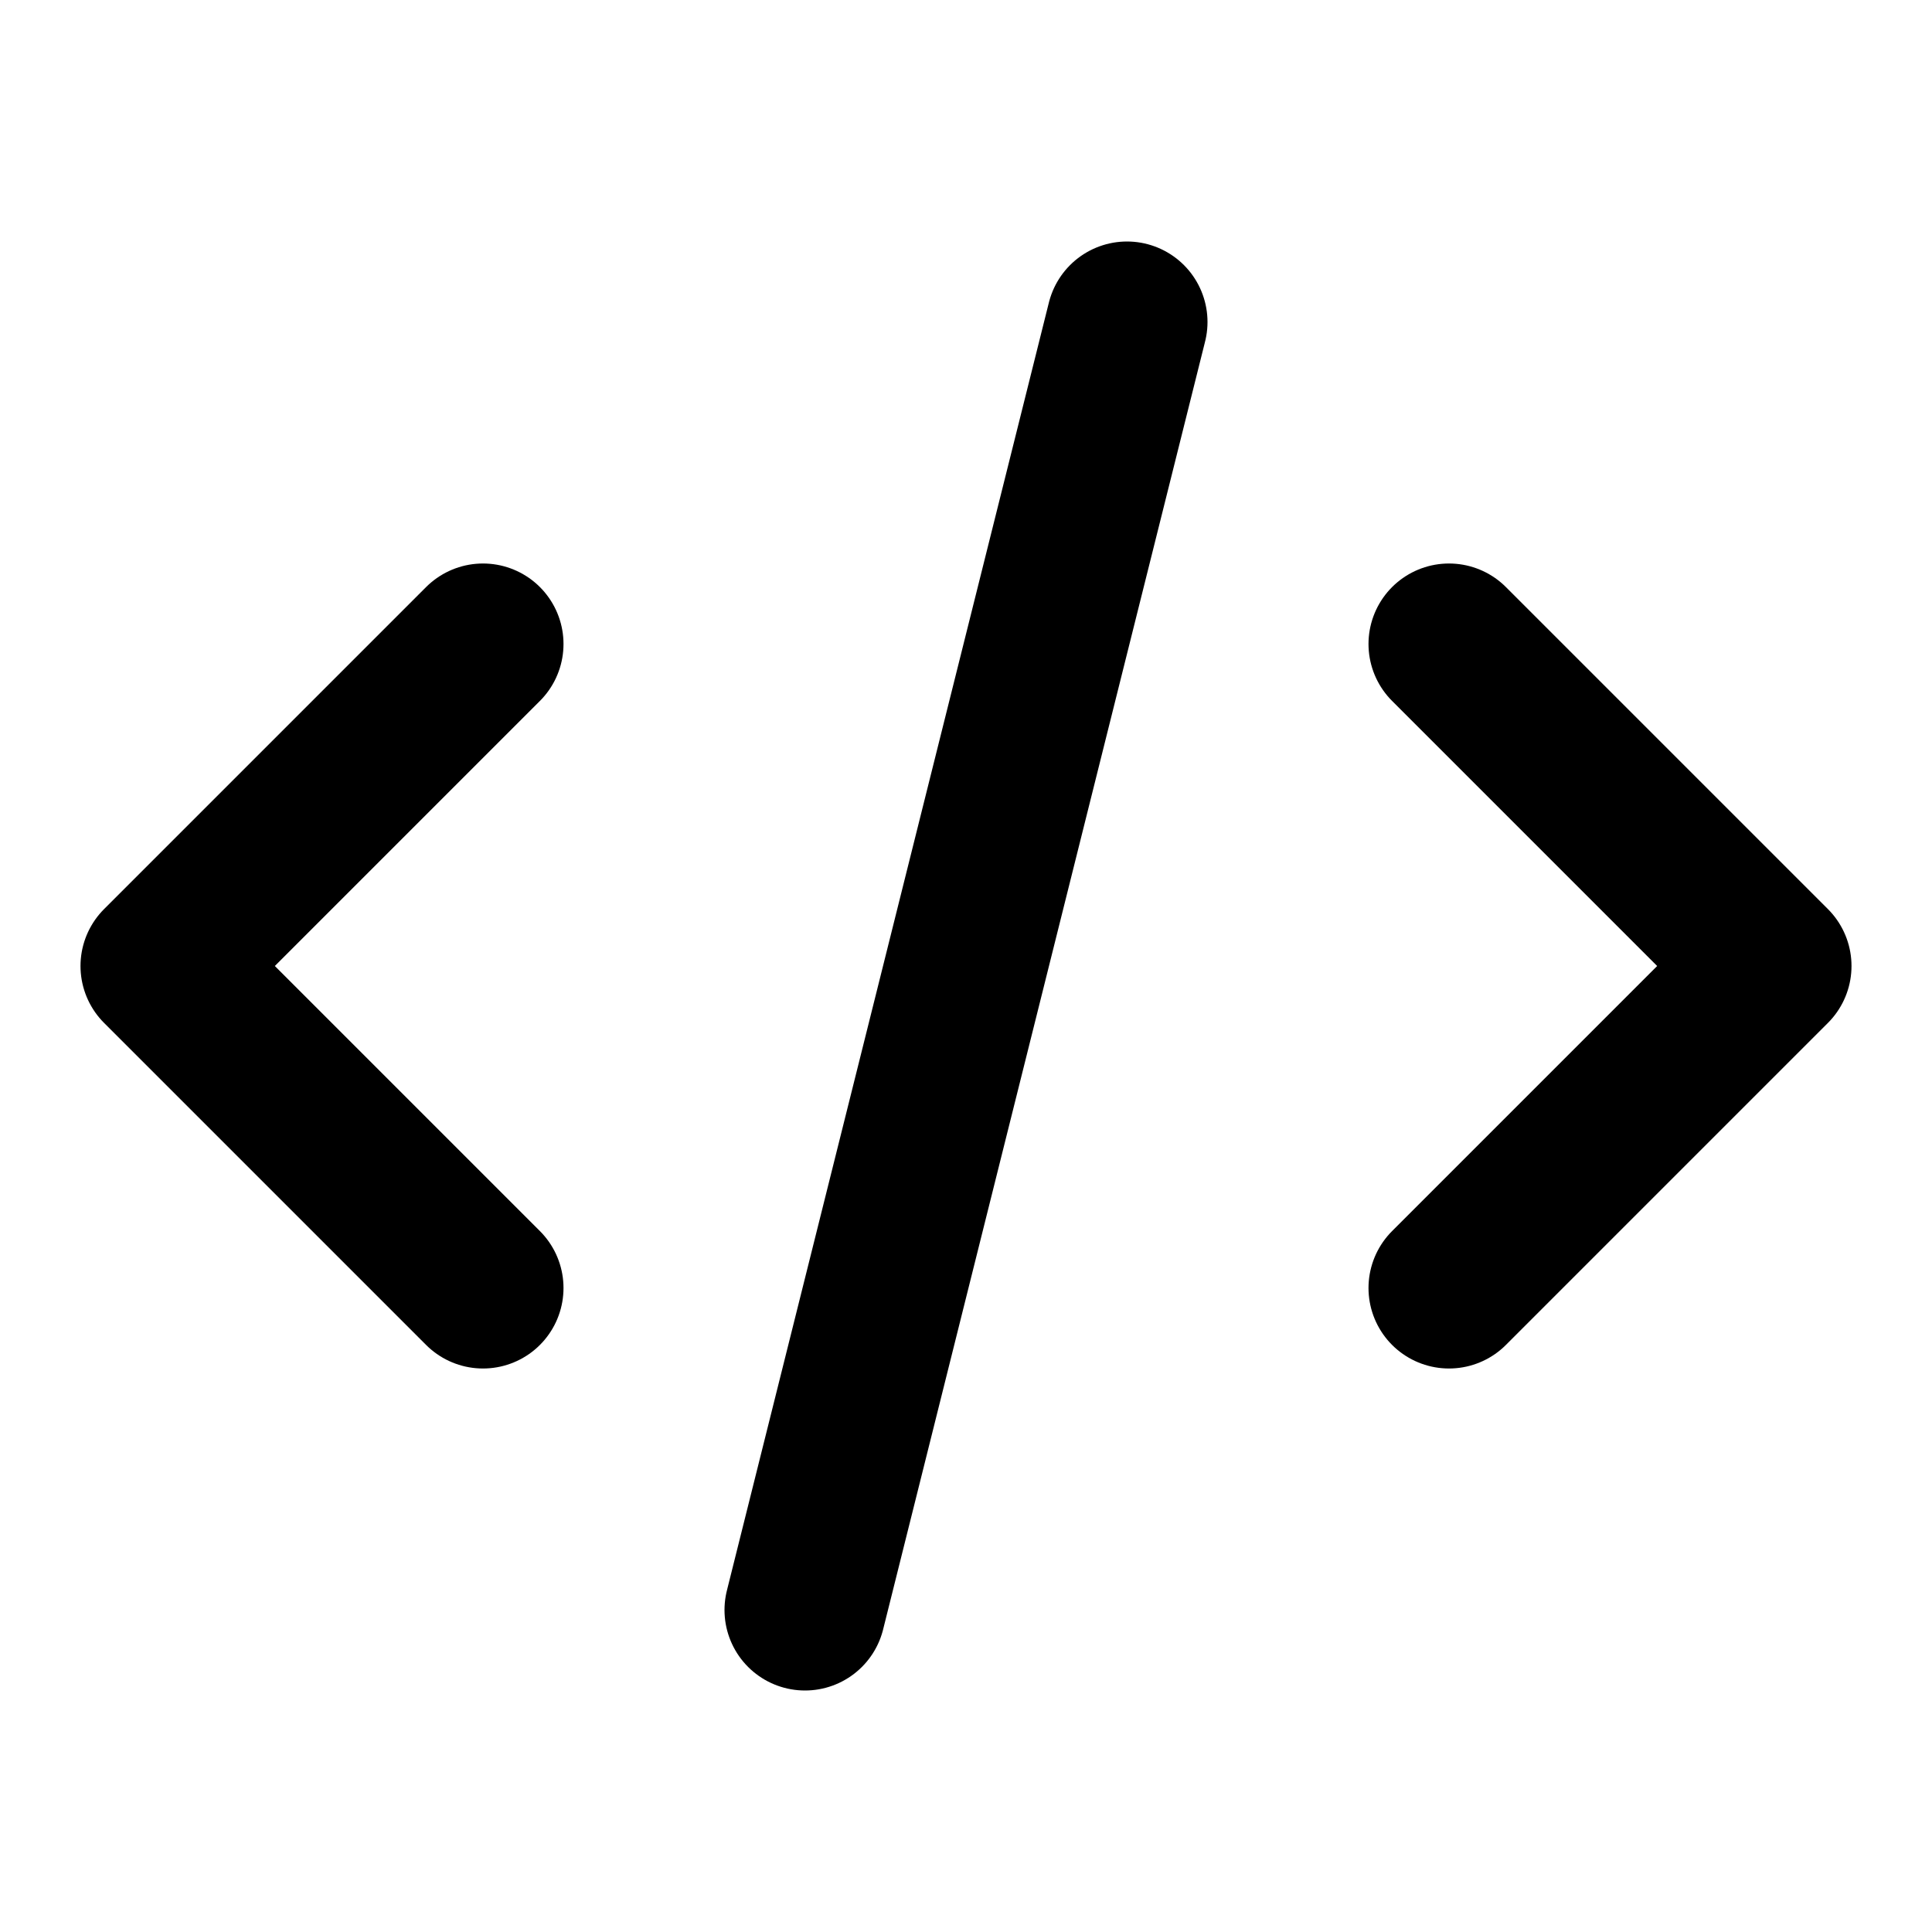
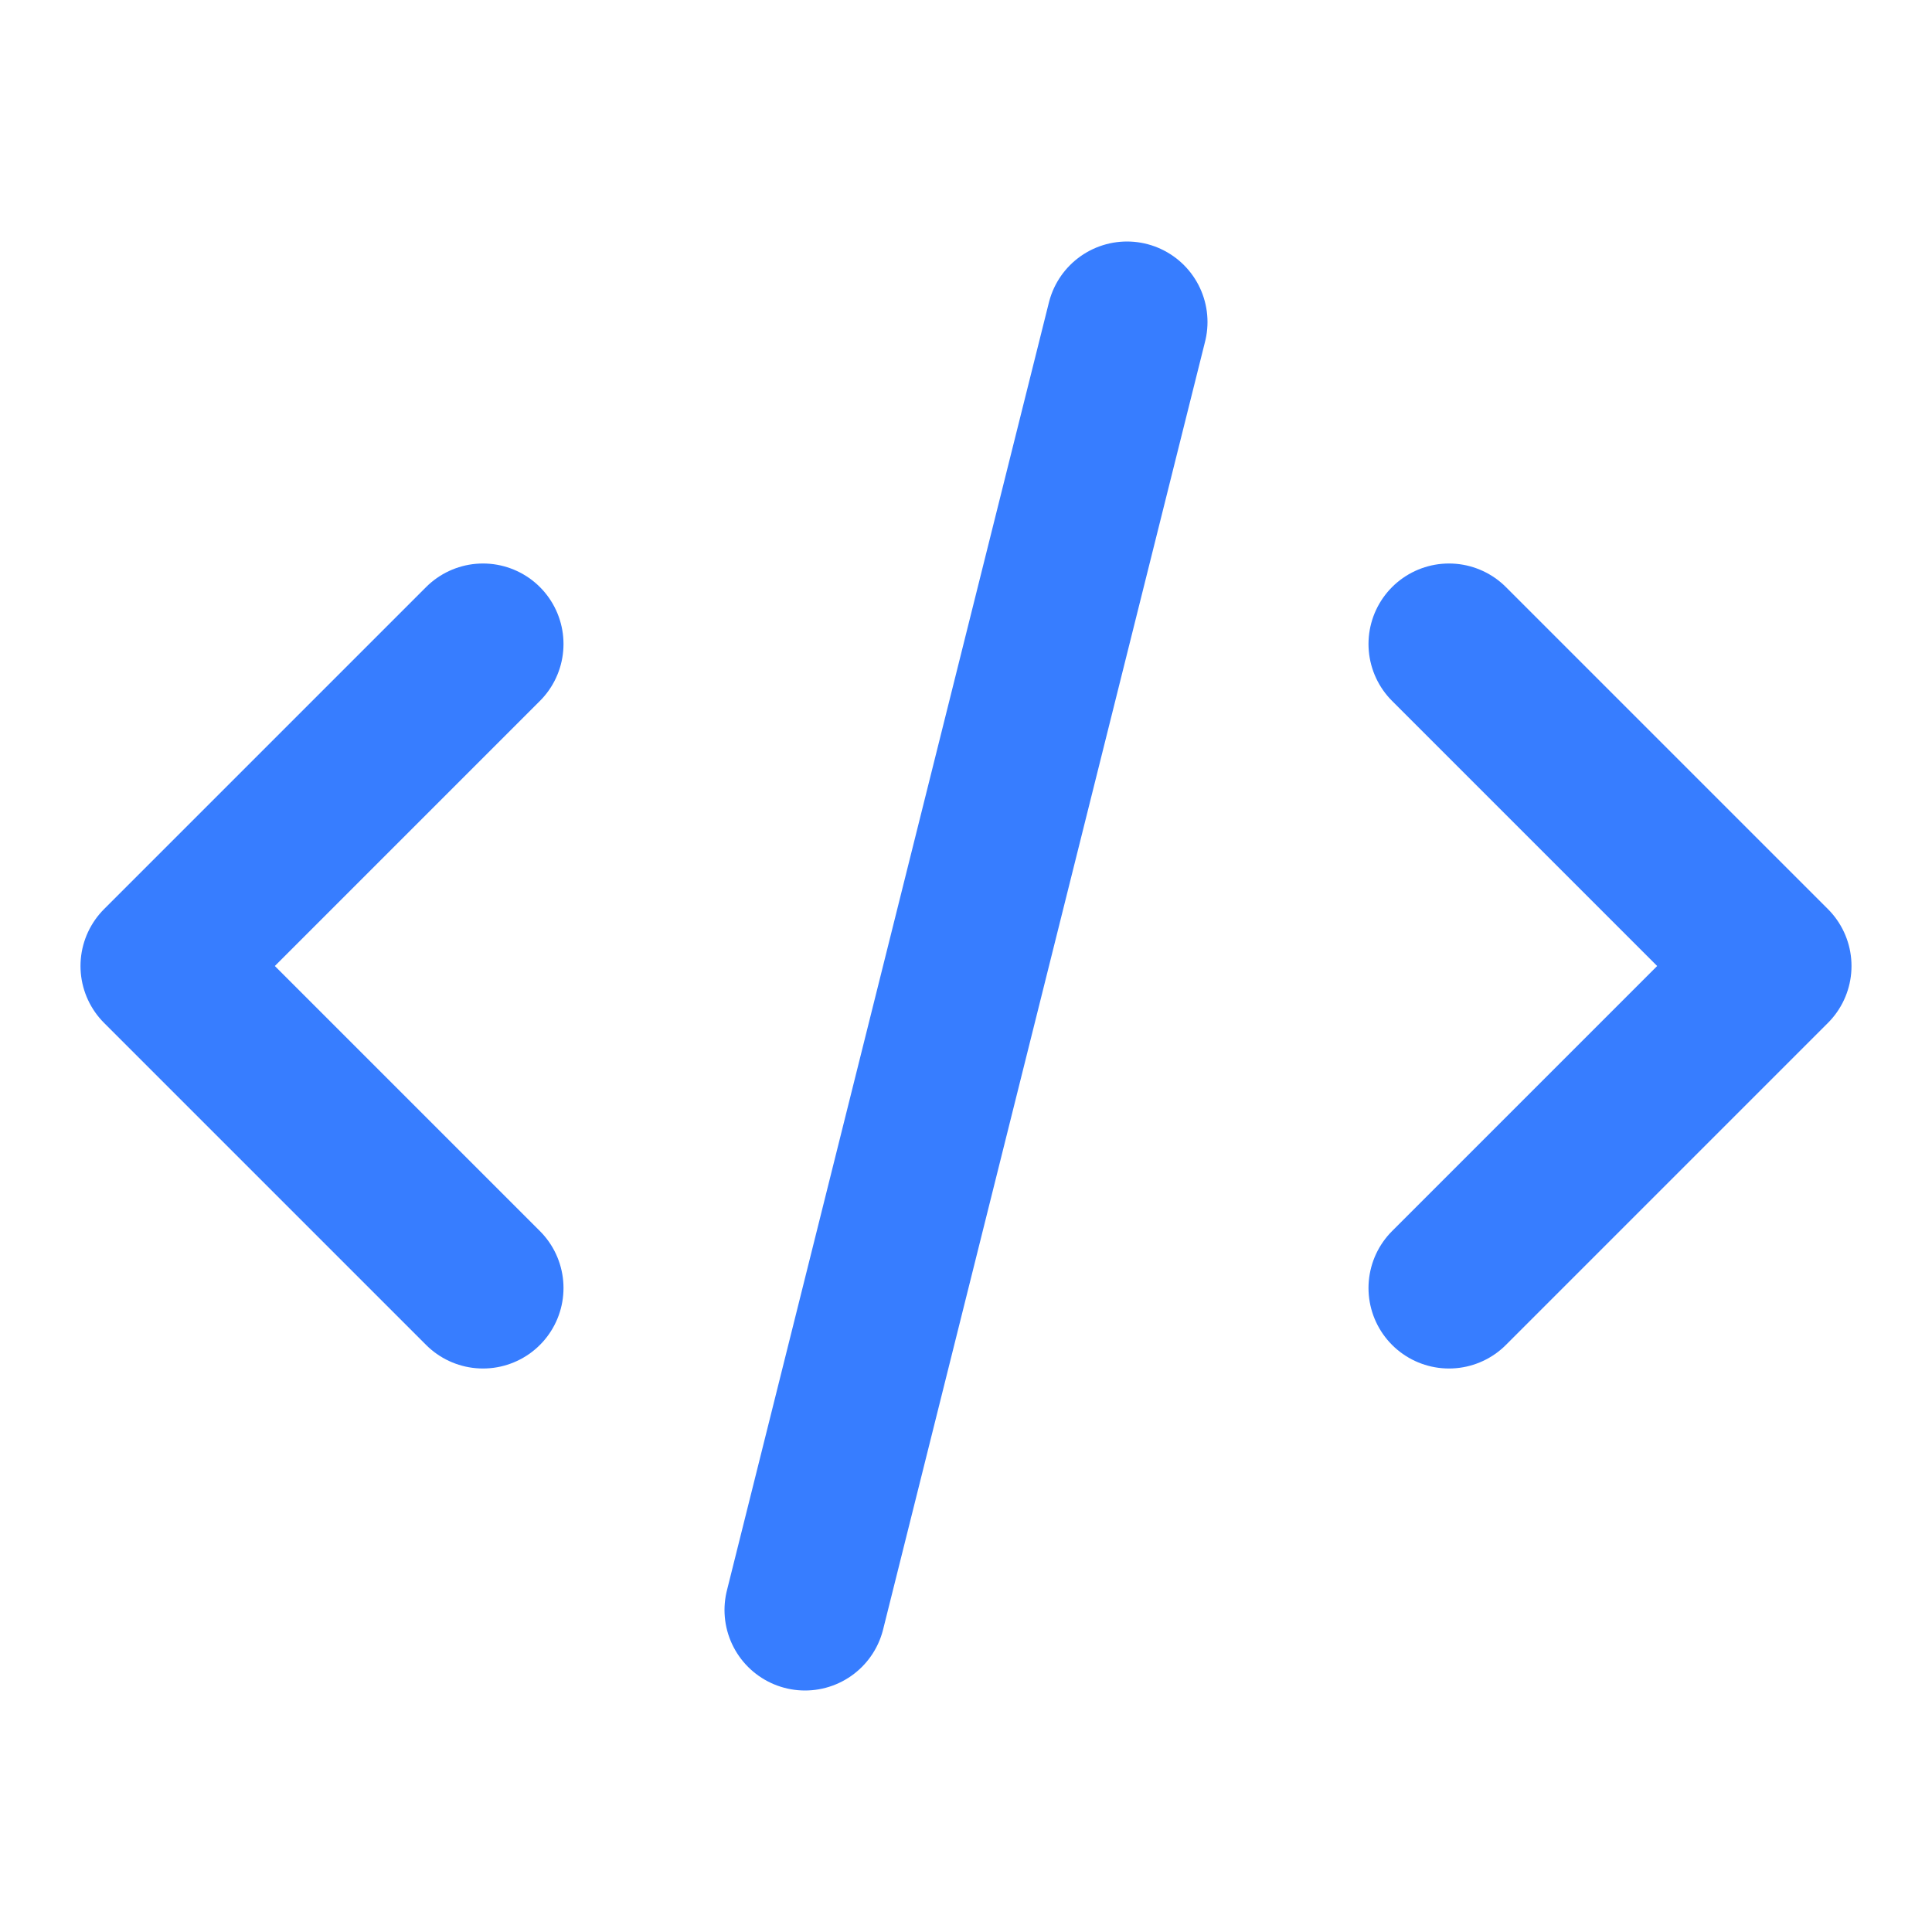
- <svg xmlns="http://www.w3.org/2000/svg" height="24" width="24" fill="none" viewBox="0 0 24 24" stroke="currentColor">
+ <svg xmlns="http://www.w3.org/2000/svg" fill="none" height="24" width="24" viewBox="0 0 24 24" stroke="#377dff">
  <path stroke-linecap="round" stroke-linejoin="round" stroke-width="2" d="M10 20l4-16m4 4l4 4-4 4M6 16l-4-4 4-4" />
</svg>
